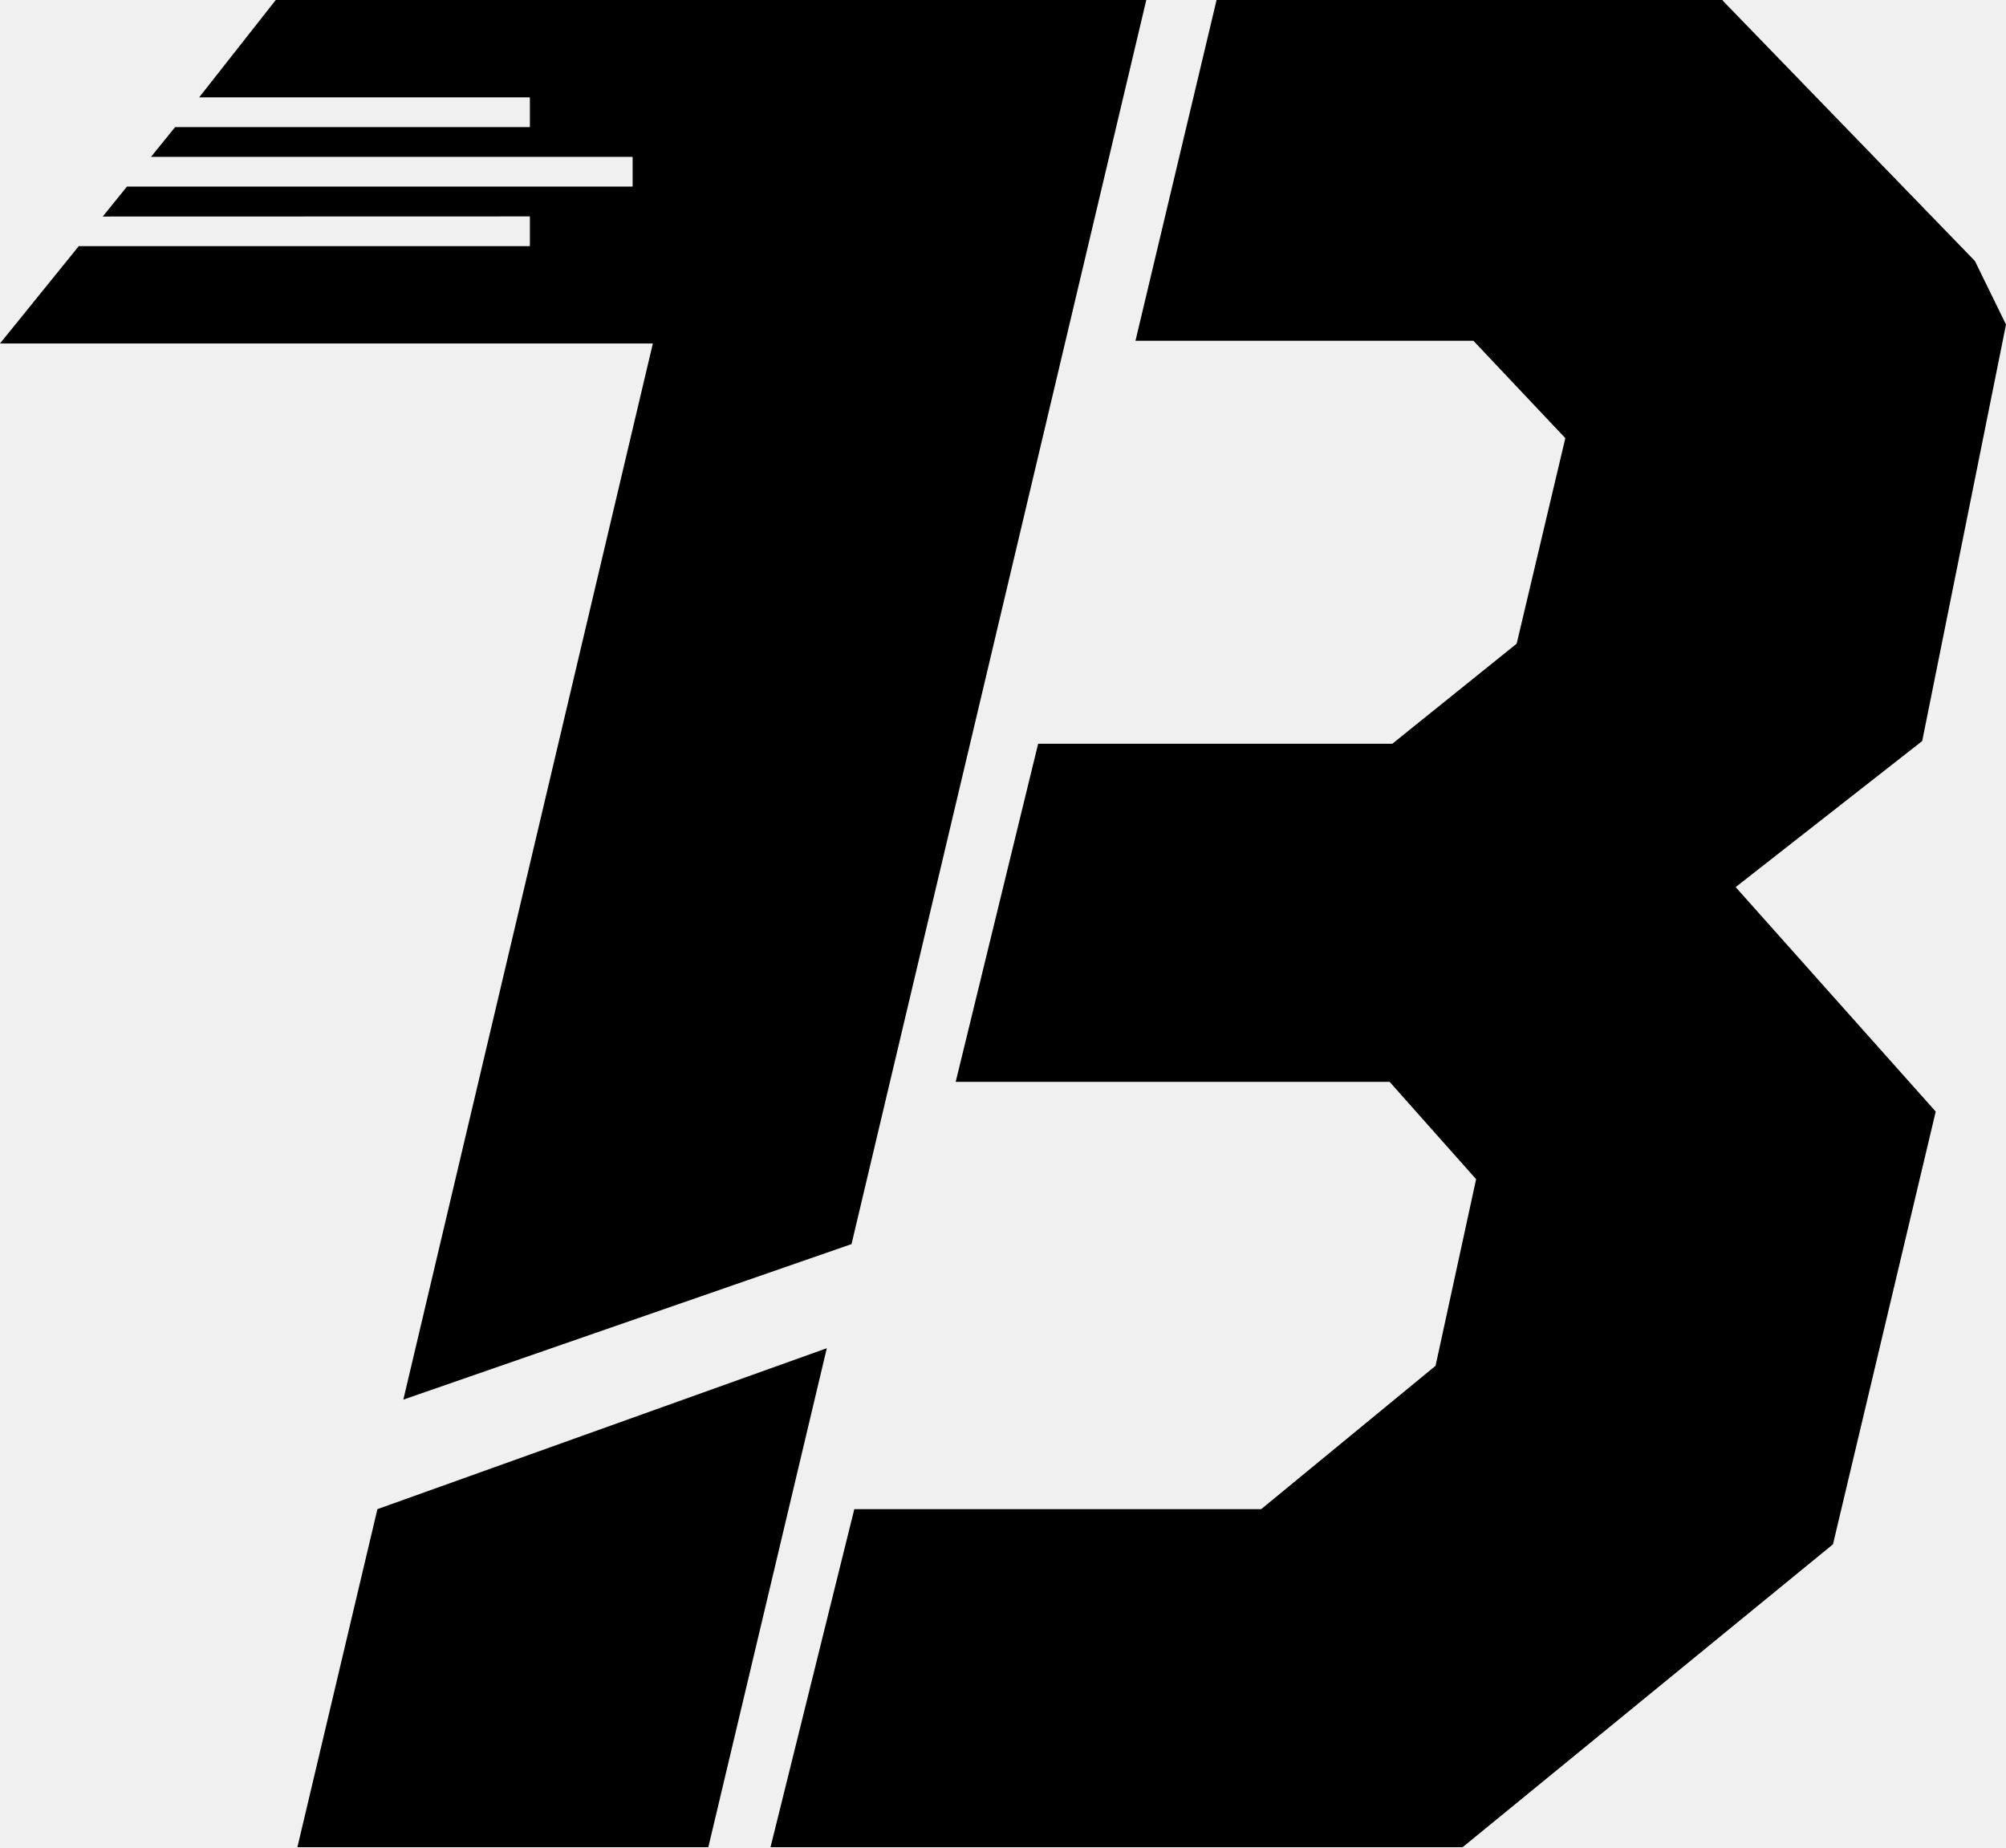
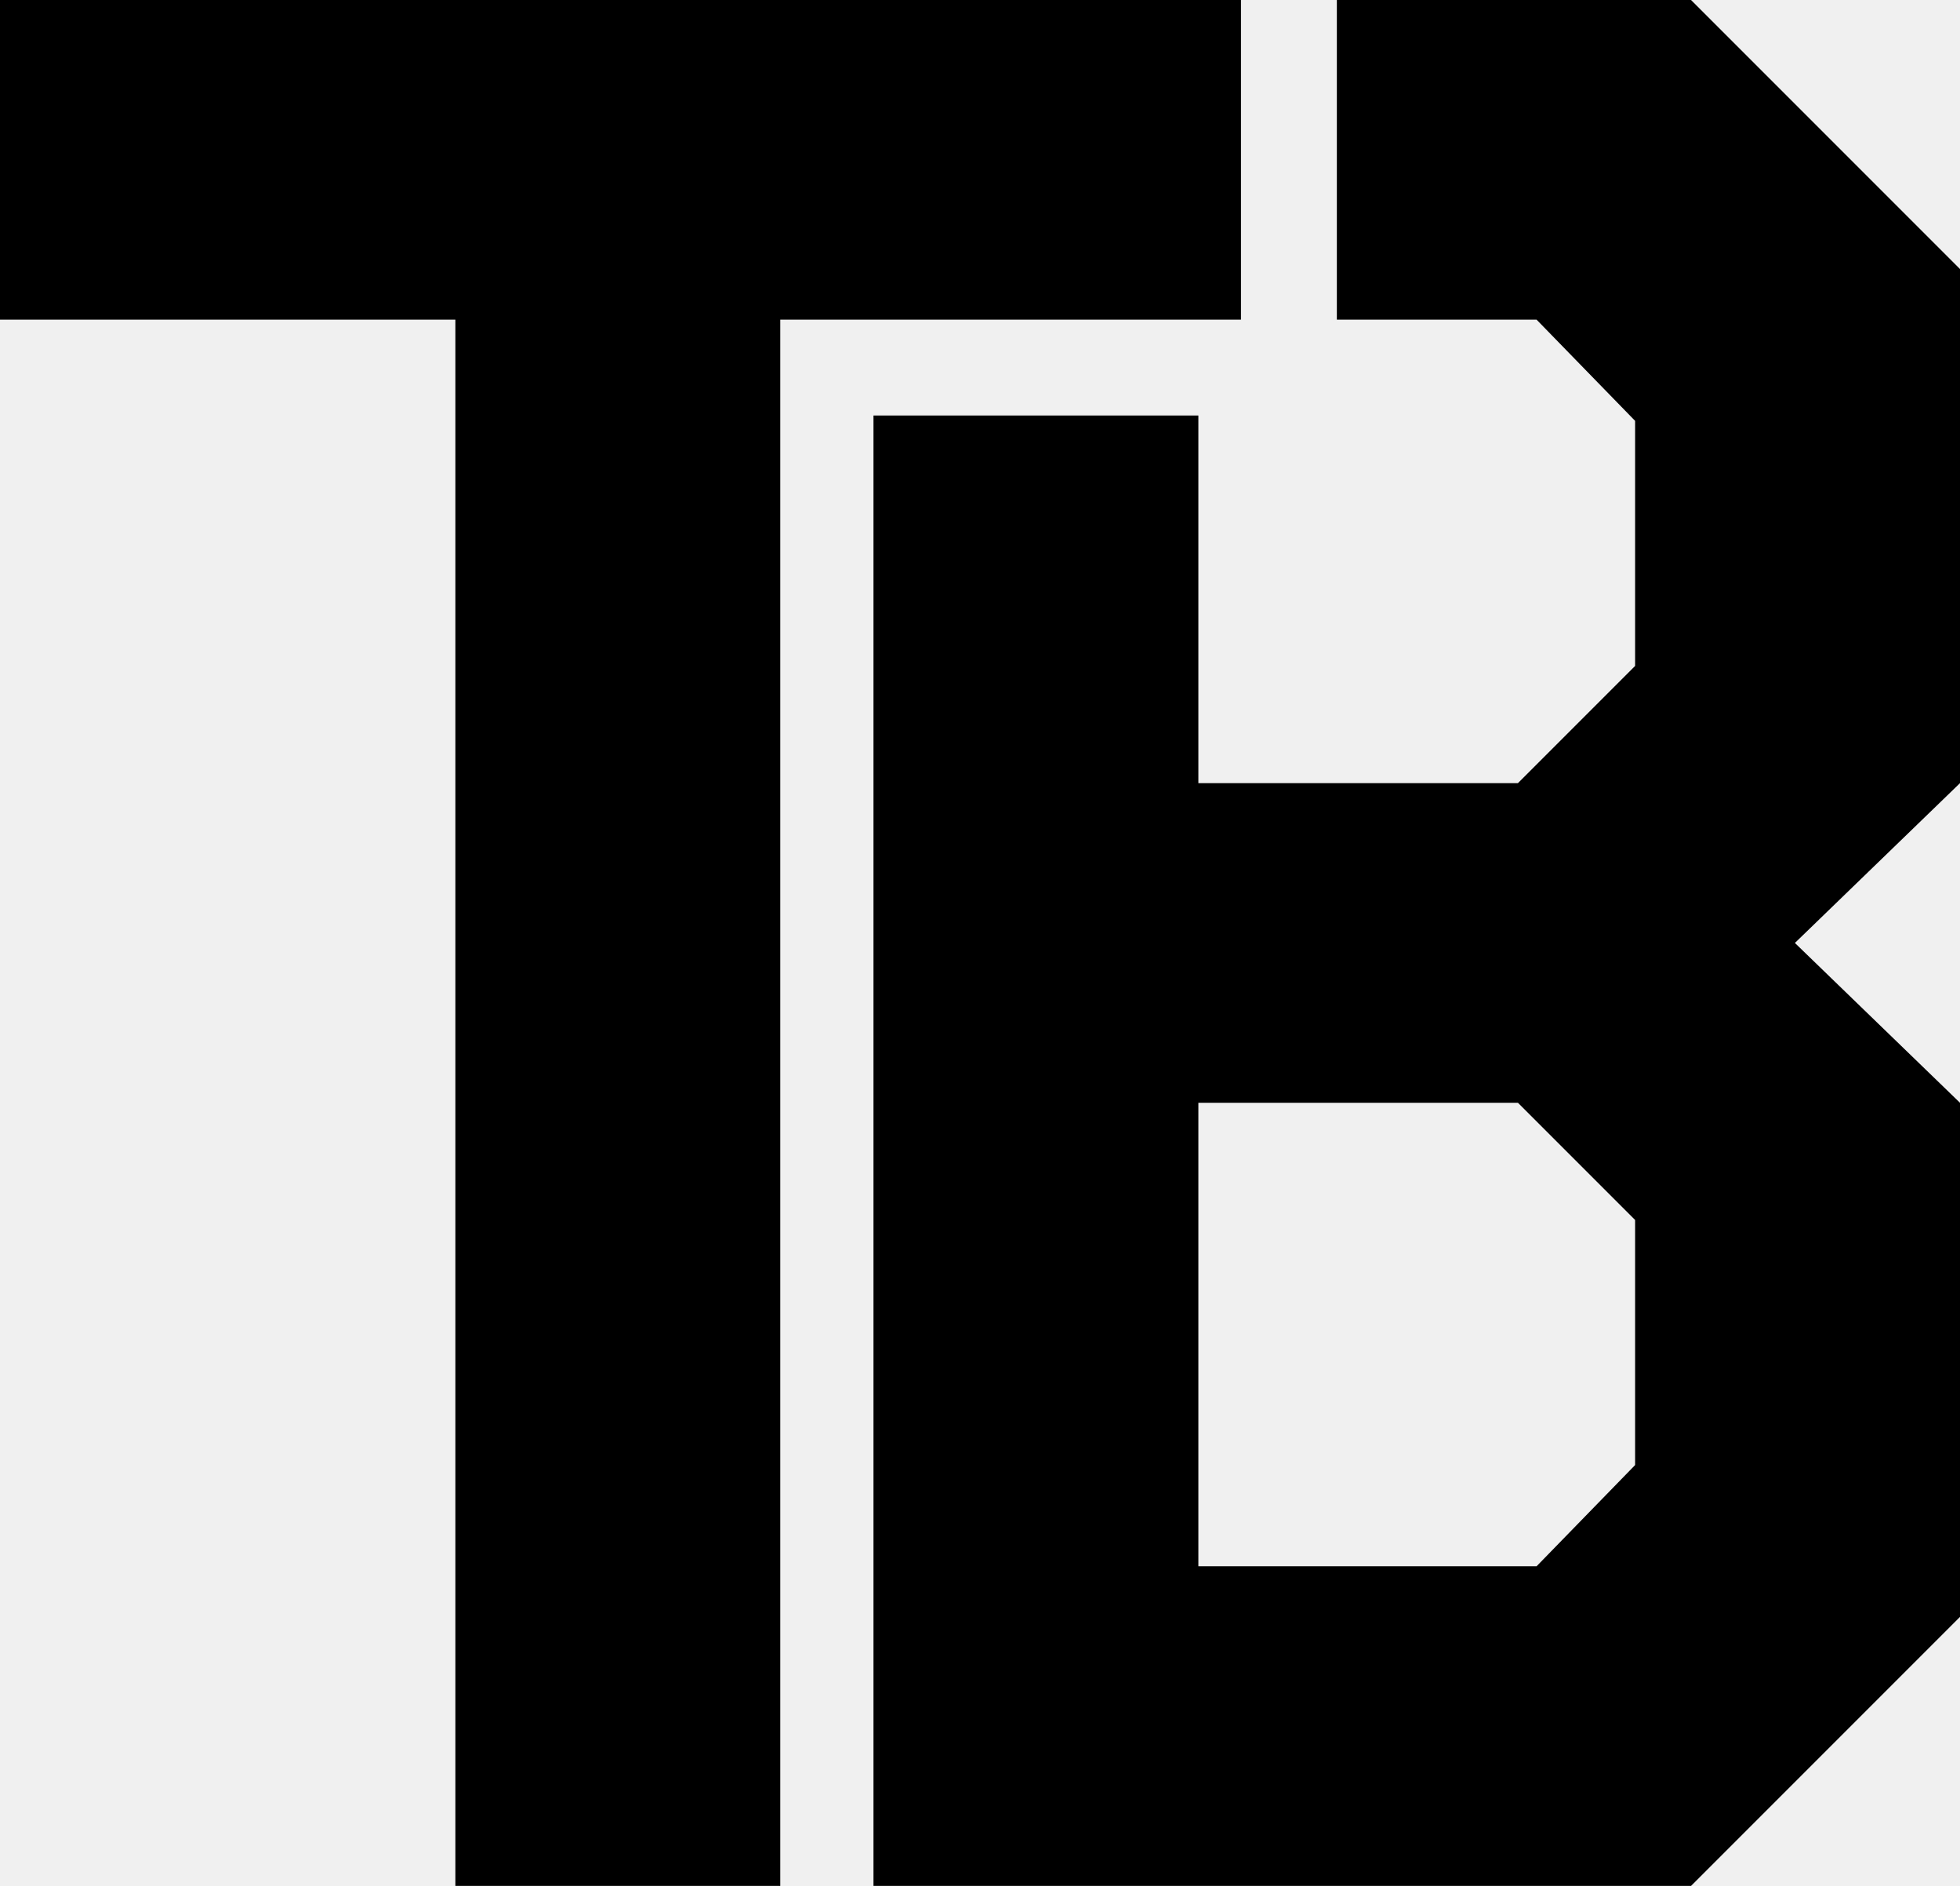
- <svg xmlns="http://www.w3.org/2000/svg" width="1086" height="1000" viewBox="0 0 1086 1000" fill="none">
-   <g clip-path="url(#clip0_102_1877)">
-     <path d="M658.626 0H932.664L797.669 184.48H614.718L658.626 0ZM932.32 0L1069.17 141.288L847.43 237.189L797.669 184.48L932.32 0ZM462.501 816.984H682.775L791.814 1000H417.129L462.501 816.984ZM799.132 638.361L1047.95 601.758L992.328 836.017L777.178 739.386L799.132 638.361ZM752.296 585.652L939.639 480.234L1047.95 601.758L799.132 638.361L752.296 585.652ZM753.76 402.636L821.086 348.463L939.639 480.234L752.296 585.652L753.76 402.636ZM562.027 402.636H753.76L752.296 585.652H517.387L562.027 402.636ZM821.086 348.463L847.43 237.189L1040.63 401.171L939.639 480.234L821.086 348.463ZM847.43 237.189L1069.17 141.288L1086 175.696L1040.63 401.171L847.43 237.189ZM682.775 816.984L777.178 739.386L992.328 836.017L791.814 1000L682.775 816.984ZM204.321 816.984L447.61 729.869L383.466 1000H160.997L204.321 816.984ZM460.995 673.499L218.357 757.687L397.371 0H620.572L460.995 673.499ZM342.485 84.919H378.324L374.507 101.025H342.485V84.919ZM286.868 52.709H385.957L382.14 68.814H286.868V52.709ZM385.957 52.709H107.819L149.288 0H398.102L385.957 52.709ZM382.14 68.814L378.324 84.919H81.753L94.787 68.814H382.14ZM374.507 101.025L370.691 117.131L55.618 117.216L68.72 101.025H374.507ZM370.691 117.131L366.873 133.236H286.868V117.154L370.691 117.131ZM42.654 133.236H366.873L354.381 185.945H0L42.654 133.236Z" fill="black" />
+ <svg xmlns="http://www.w3.org/2000/svg" width="736" height="708" viewBox="0 0 736 708" fill="none">
+   <g clip-path="url(#clip0_152_29)">
+     <path d="M466 120H293V708H171V120H0V0H466V120Z" fill="black" />
+     <path fill-rule="evenodd" clip-rule="evenodd" d="M736 607L635 708H328V156H450V294H570L614 250V158L577 120H502V0H635L736 101V294L674 354L736 414V607ZM450 414V588H577L614 550V458L570 414H450Z" fill="black" />
  </g>
  <defs>
-     <clipPath id="clip0_102_1877">
-       <rect width="1086" height="1000" fill="white" />
+     <clipPath id="clip0_152_29">
+       <rect width="736" height="708" fill="white" />
    </clipPath>
  </defs>
  <style>@media (prefers-color-scheme: light) { :root { filter: none; } }
@media (prefers-color-scheme: dark) { :root { filter: invert(100%); } }
</style>
</svg>
